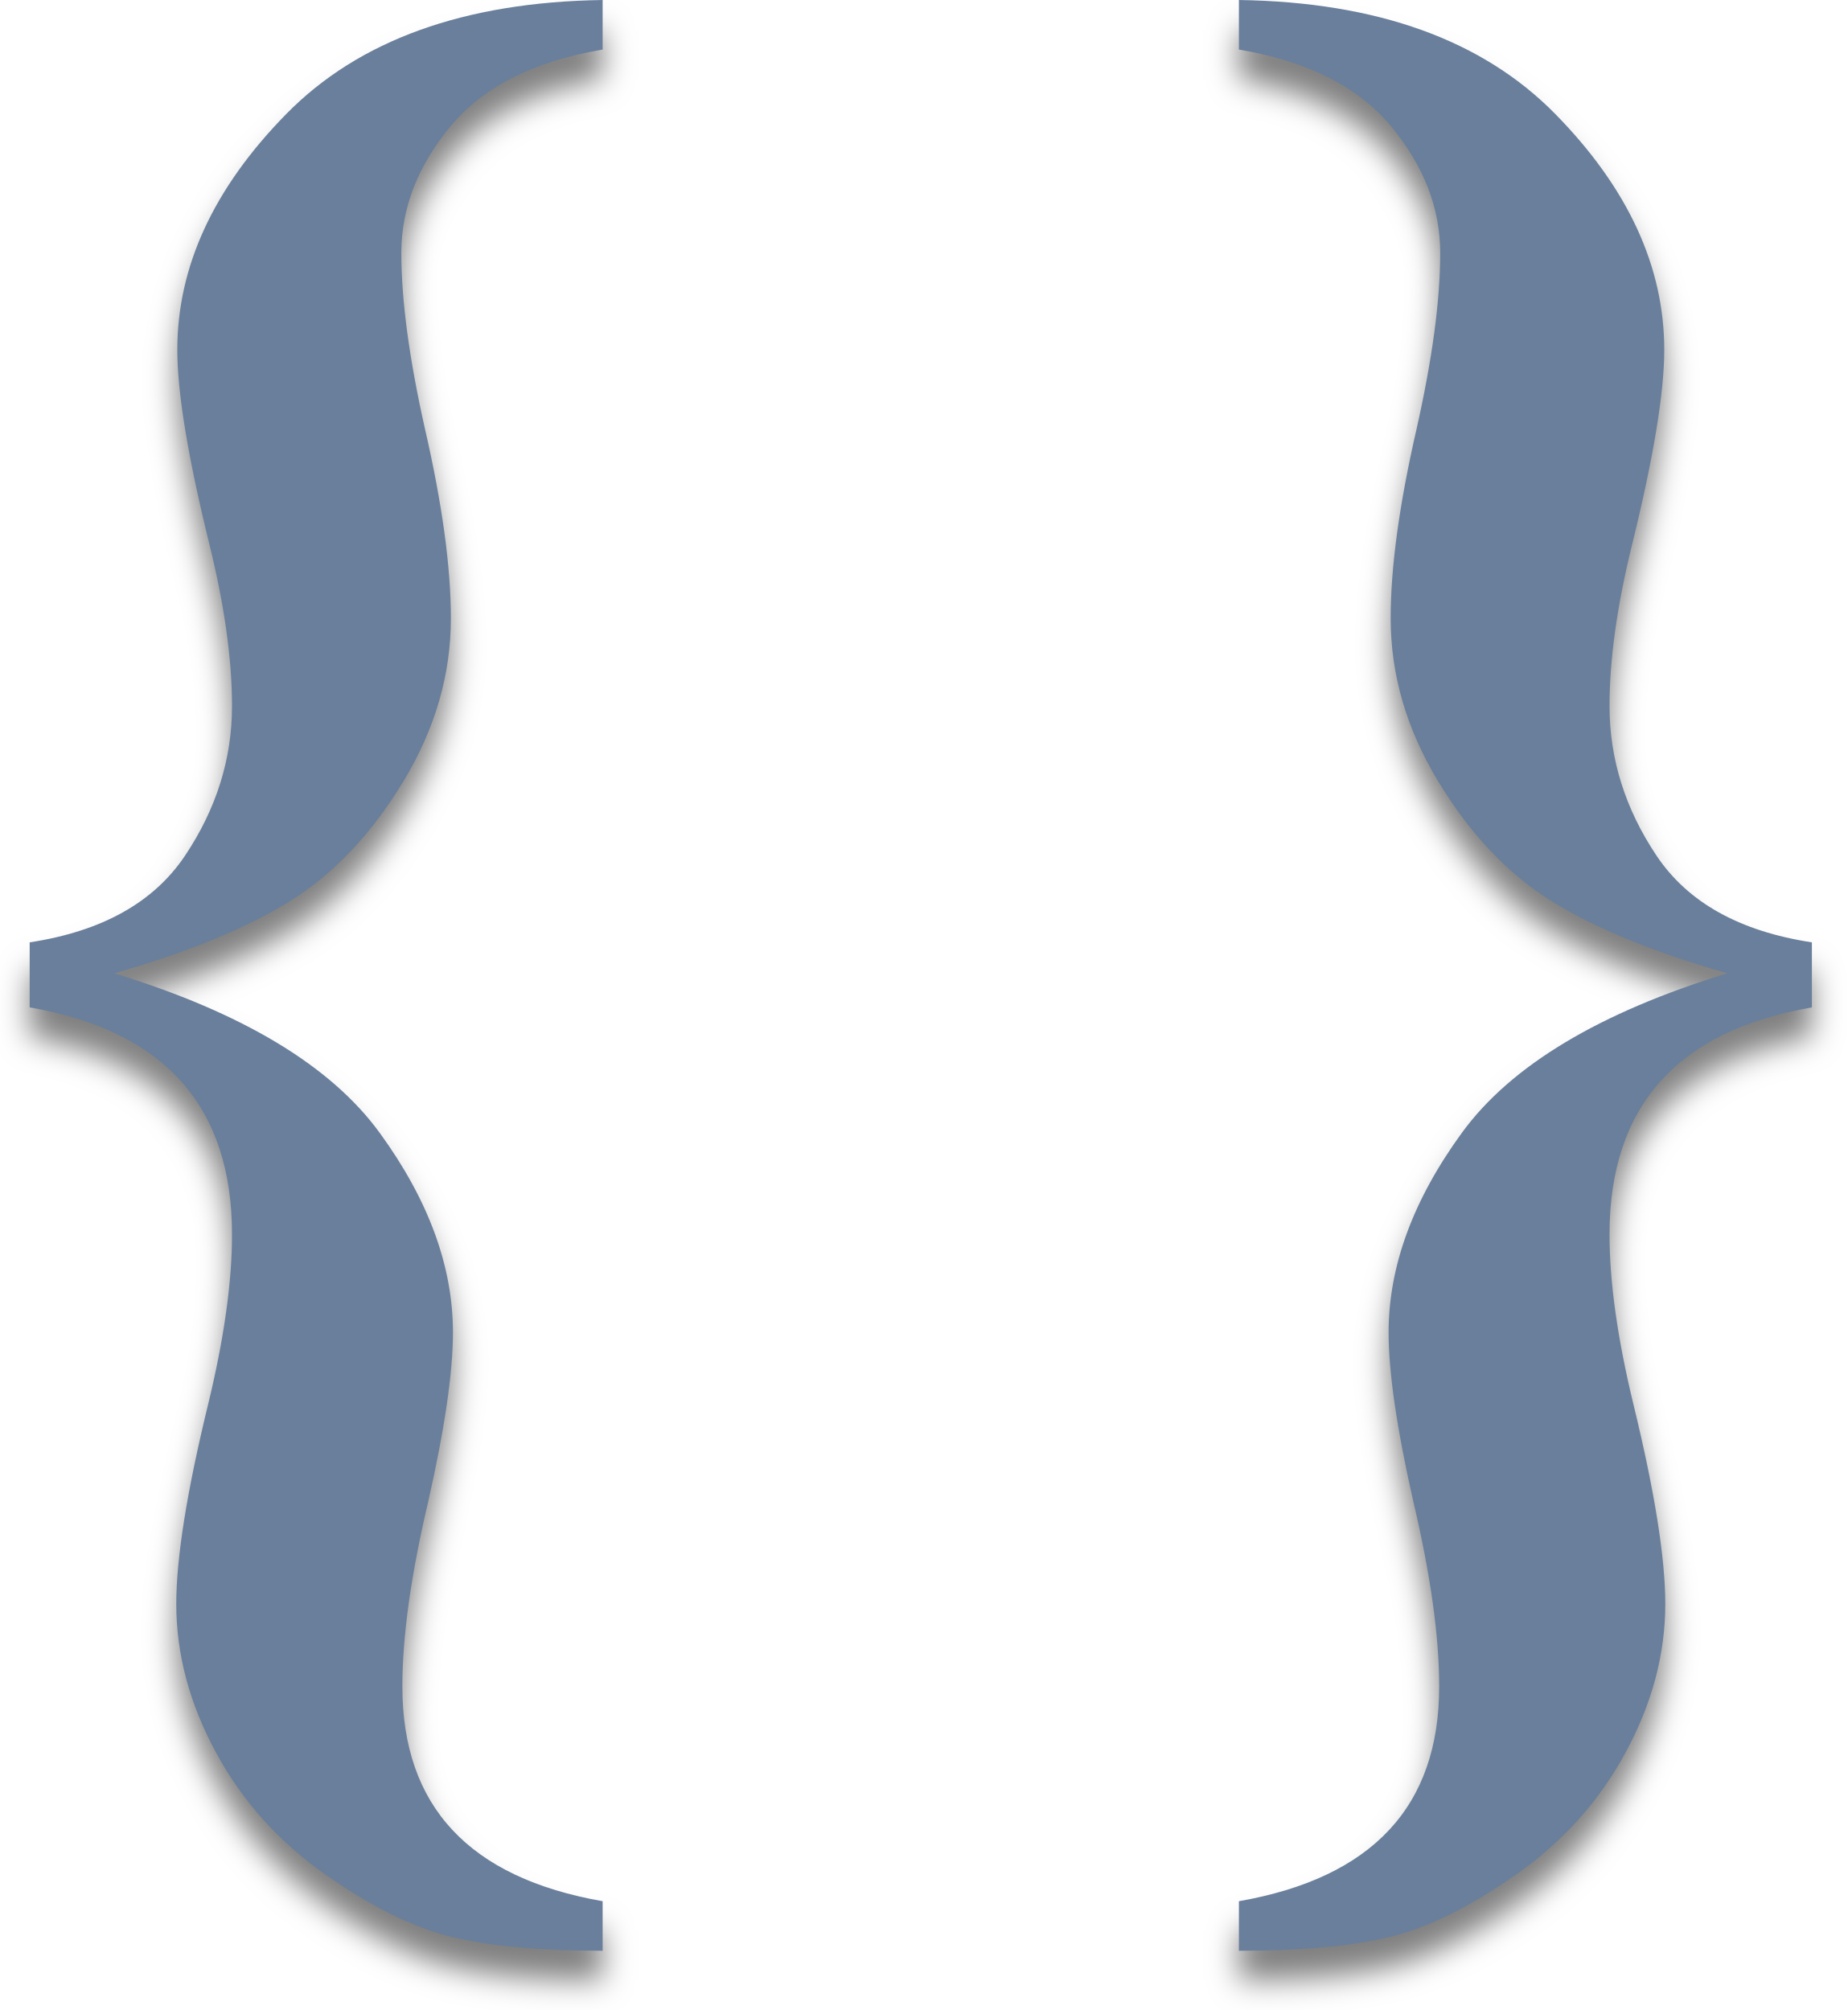
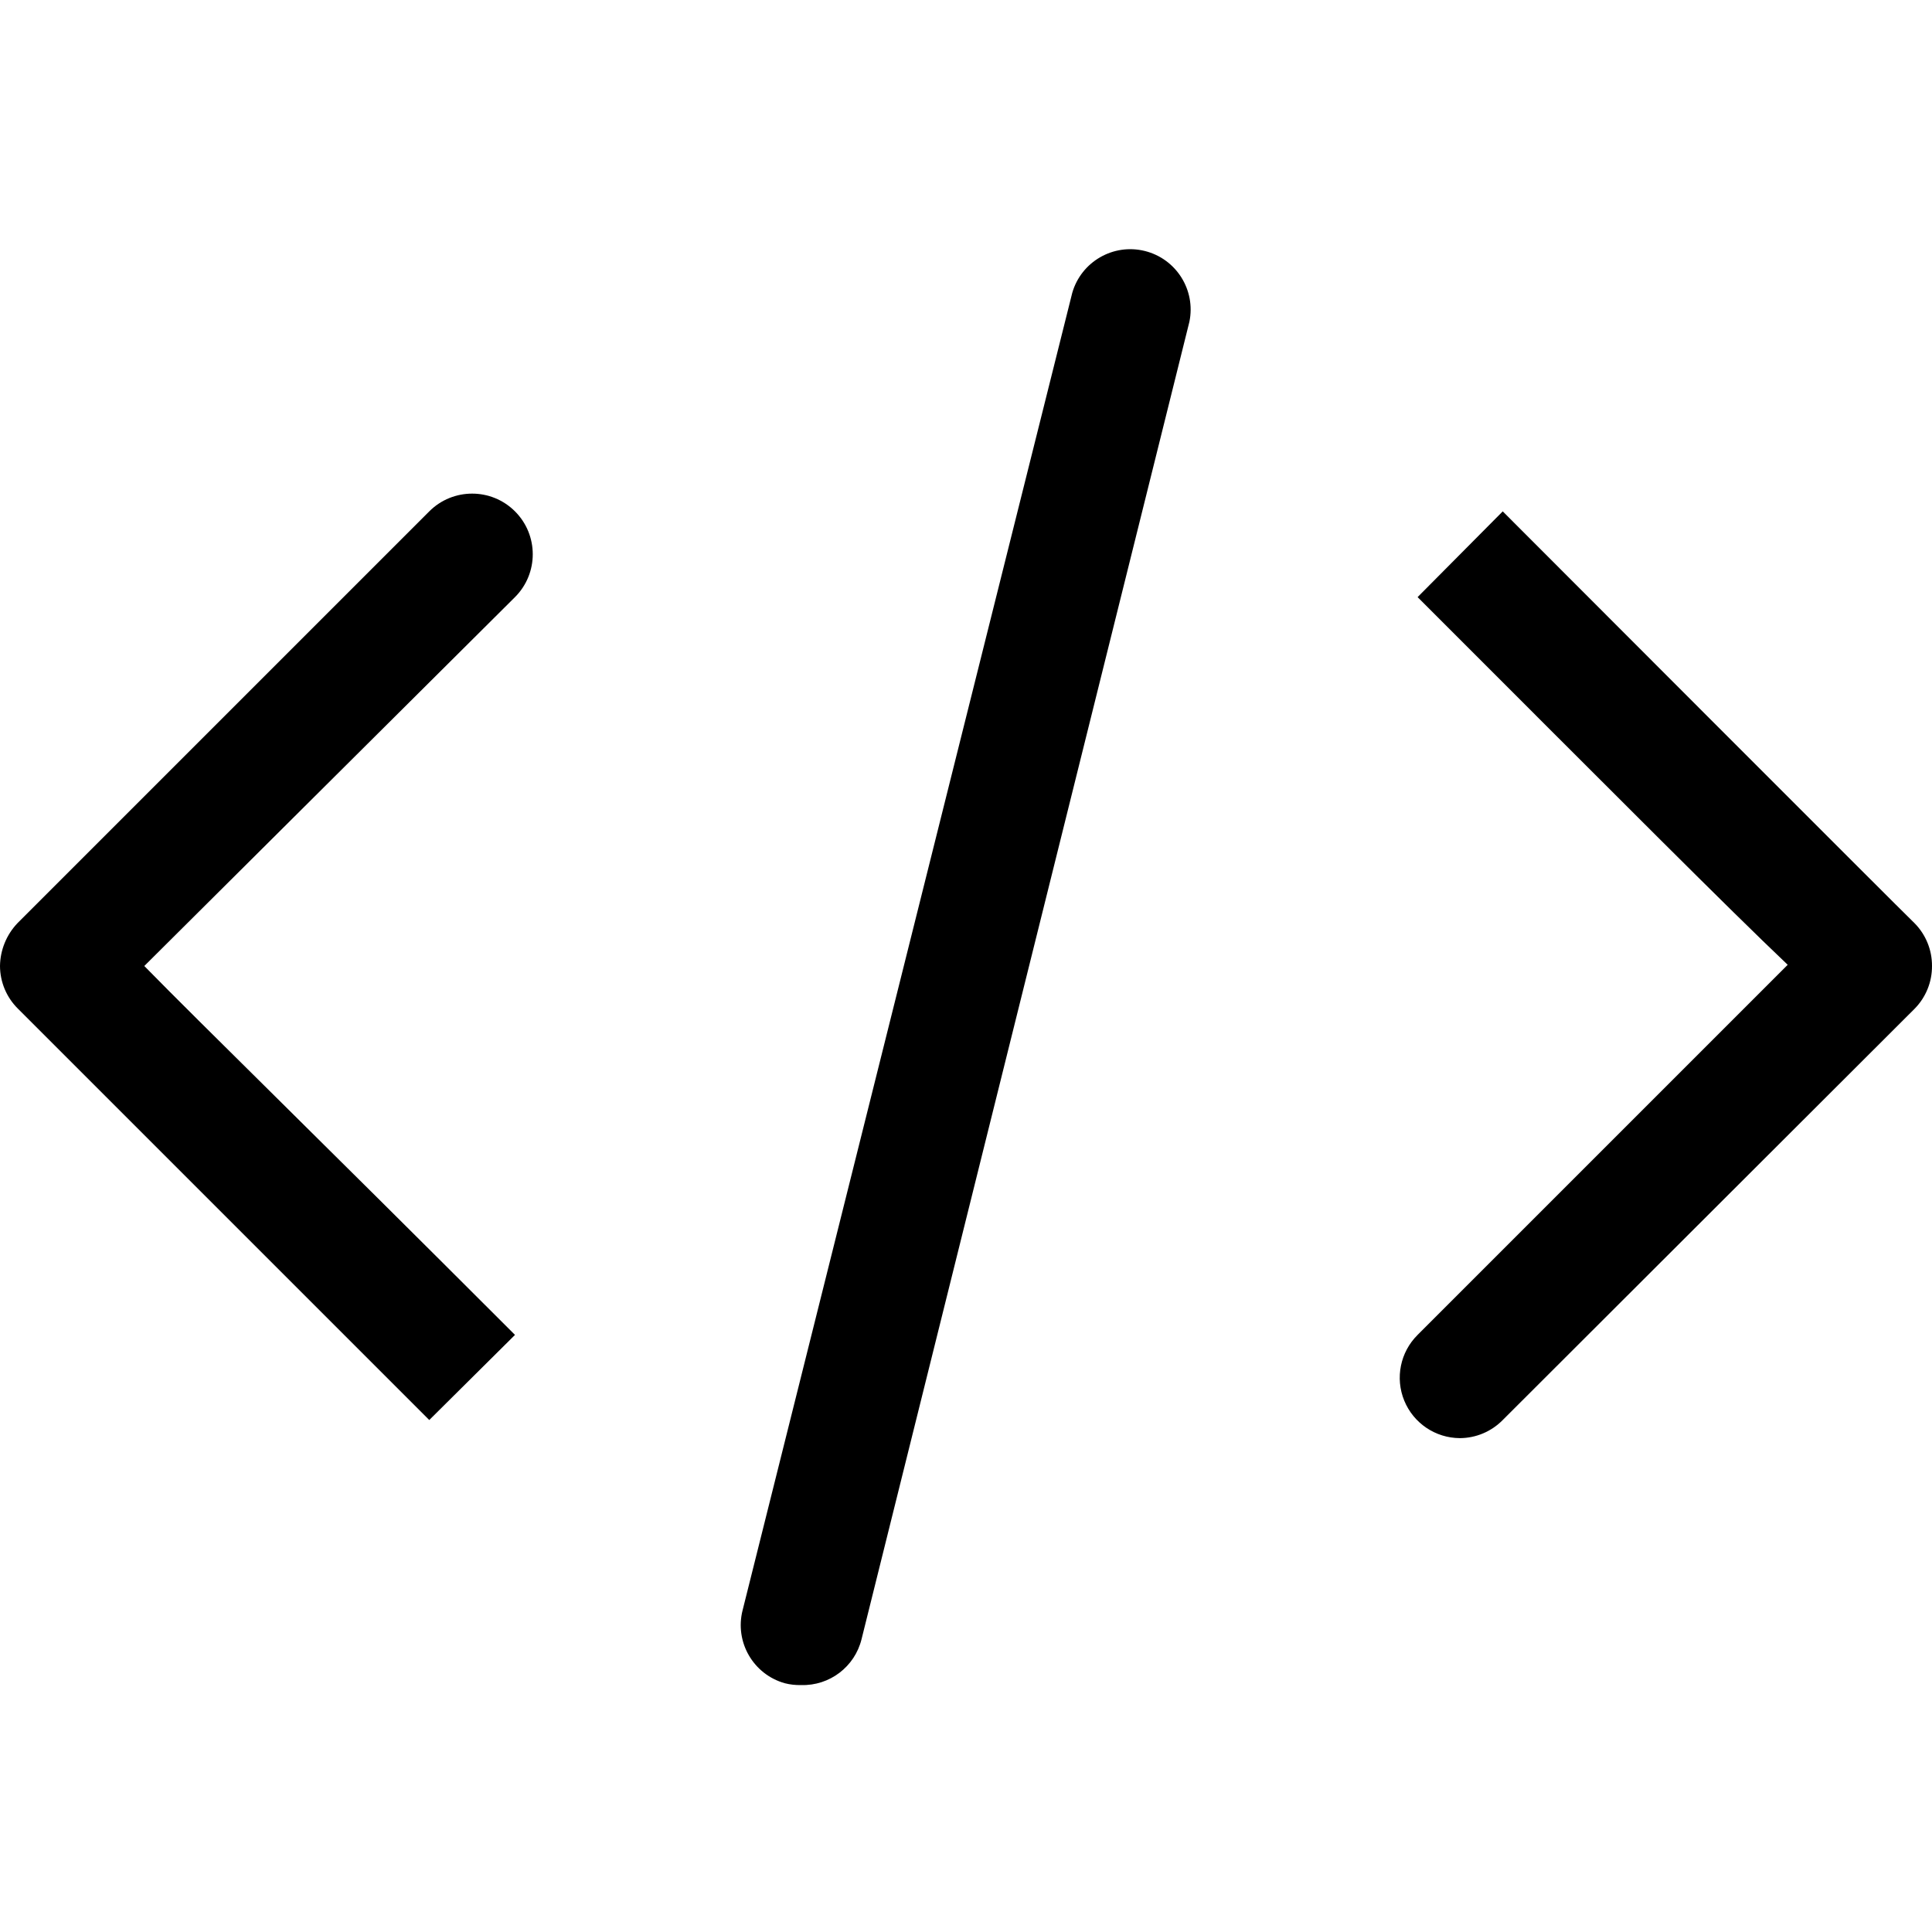
- <svg xmlns="http://www.w3.org/2000/svg" xmlns:xlink="http://www.w3.org/1999/xlink" height="271px" version="1.1" viewBox="0 0 249 271" width="249px">
-   <defs>
-     <path d="M77.234,0 L77.234,6.68 C67.956,8.257 61.115,11.713 56.708,17.047 C52.301,22.382 50.098,28.064 50.098,34.094 C50.098,40.496 51.165,48.428 53.298,57.891 C55.618,68.003 56.777,76.492 56.777,83.357 C56.777,90.964 54.644,98.293 50.376,105.344 C46.108,112.395 41.052,117.753 35.208,121.417 C29.363,125.082 21.431,128.352 11.411,131.228 C28.667,136.516 40.588,143.683 47.175,152.728 C53.762,161.774 57.056,170.749 57.056,179.656 C57.056,185.037 55.942,192.644 53.716,202.478 C51.396,212.312 50.237,220.615 50.237,227.388 C50.237,243.53 59.236,253.179 77.234,256.333 L77.234,263.013 C68.977,263.013 62.274,262.41 57.125,261.204 C51.976,259.998 46.248,257.191 39.939,252.784 C33.63,248.378 28.69,242.881 25.118,236.294 C21.547,229.707 19.761,223.027 19.761,216.255 C19.761,210.039 21.199,201.04 24.075,189.258 C26.209,180.444 27.275,172.837 27.275,166.436 C27.275,149.18 18.184,138.975 0,135.82 L0,127.053 C9.741,125.569 16.722,121.672 20.944,115.364 C25.165,109.055 27.275,102.329 27.275,95.186 C27.275,88.877 26.255,81.594 24.214,73.337 C21.338,61.648 19.9,52.927 19.9,47.175 C19.9,35.95 24.794,25.35 34.581,15.377 C44.369,5.404 58.586,0.278 77.234,0 L77.234,0 Z" id="path-1" />
-     <filter filterUnits="objectBoundingBox" height="200%" id="filter-2" width="200%" x="-50%" y="-50%">
-       <feOffset dx="0" dy="4" in="SourceAlpha" result="shadowOffsetOuter1" />
-       <feGaussianBlur in="shadowOffsetOuter1" result="shadowBlurOuter1" stdDeviation="2" />
-       <feColorMatrix in="shadowBlurOuter1" type="matrix" values="0 0 0 0 0   0 0 0 0 0   0 0 0 0 0  0 0 0 0.5 0" />
-     </filter>
-     <path d="M163,0 L163,6.68 C172.277,8.257 179.119,11.713 183.526,17.047 C187.933,22.382 190.136,28.064 190.136,34.094 C190.136,40.496 189.069,48.428 186.936,57.891 C184.616,68.003 183.457,76.492 183.457,83.357 C183.457,90.964 185.59,98.293 189.858,105.344 C194.126,112.395 199.182,117.753 205.026,121.417 C210.871,125.082 218.803,128.352 228.823,131.228 C211.567,136.516 199.646,143.683 193.059,152.728 C186.472,161.774 183.178,170.749 183.178,179.656 C183.178,185.037 184.291,192.644 186.518,202.478 C188.837,212.312 189.997,220.615 189.997,227.388 C189.997,243.53 180.998,253.179 163,256.333 L163,263.013 C171.257,263.013 177.96,262.41 183.109,261.204 C188.258,259.998 193.986,257.191 200.295,252.784 C206.604,248.378 211.544,242.881 215.115,236.294 C218.687,229.707 220.473,223.027 220.473,216.255 C220.473,210.039 219.035,201.04 216.159,189.258 C214.025,180.444 212.958,172.837 212.958,166.436 C212.958,149.18 222.05,138.975 240.234,135.82 L240.234,127.053 C230.493,125.569 223.511,121.672 219.29,115.364 C215.069,109.055 212.958,102.329 212.958,95.186 C212.958,88.877 213.979,81.594 216.02,73.337 C218.896,61.648 220.334,52.927 220.334,47.175 C220.334,35.95 215.44,25.35 205.653,15.377 C195.865,5.404 181.648,0.278 163,0 L163,0 Z" id="path-3" />
-     <filter filterUnits="objectBoundingBox" height="200%" id="filter-4" width="200%" x="-50%" y="-50%">
-       <feOffset dx="0" dy="4" in="SourceAlpha" result="shadowOffsetOuter1" />
-       <feGaussianBlur in="shadowOffsetOuter1" result="shadowBlurOuter1" stdDeviation="2" />
-       <feColorMatrix in="shadowBlurOuter1" type="matrix" values="0 0 0 0 0   0 0 0 0 0   0 0 0 0 0  0 0 0 0.5 0" />
-     </filter>
-   </defs>
-   <g fill="none" fill-rule="evenodd" id="Page-1" stroke="none" stroke-width="1">
-     <g id="curly_braces" transform="translate(4, 0)">
-       <g id="Combined-Shape">
-         <use fill="black" fill-opacity="1" filter="url(#filter-2)" xlink:href="#path-1" />
-         <use fill="#697F9B" fill-rule="evenodd" xlink:href="#path-1" />
-       </g>
-       <g id="Combined-Shape">
-         <use fill="black" fill-opacity="1" filter="url(#filter-4)" xlink:href="#path-3" />
-         <use fill="#697F9B" fill-rule="evenodd" xlink:href="#path-3" />
-       </g>
-     </g>
-   </g>
+ <svg xmlns="http://www.w3.org/2000/svg" fill="#000000" width="800px" height="800px" viewBox="0 0 32 32">
+   <path d="M7.11,23.52l1.42-1.41C5.14,18.72,3.37,17,2.39,16L8.53,9.89A1,1,0,1,0,7.11,8.47L.29,15.29A1.05,1.05,0,0,0,0,16a1,1,0,0,0,.3.71Z" />
+   <path d="M31.71,15.29c-.1-.09-6.82-6.82-6.82-6.82L23.48,9.89c3.38,3.38,5.15,5.16,6.13,6.09l-6.13,6.13a1,1,0,0,0,.7,1.71,1,1,0,0,0,.71-.3l6.82-6.81A1,1,0,0,0,32,16,1,1,0,0,0,31.71,15.29Z" />
+   <path d="M13.27,27.91a1,1,0,0,0,1-.76L19.7,5.33a1,1,0,0,0-1.94-.48L12.3,26.67A1,1,0,0,0,13,27.88,1,1,0,0,0,13.27,27.91Z" />
</svg>
